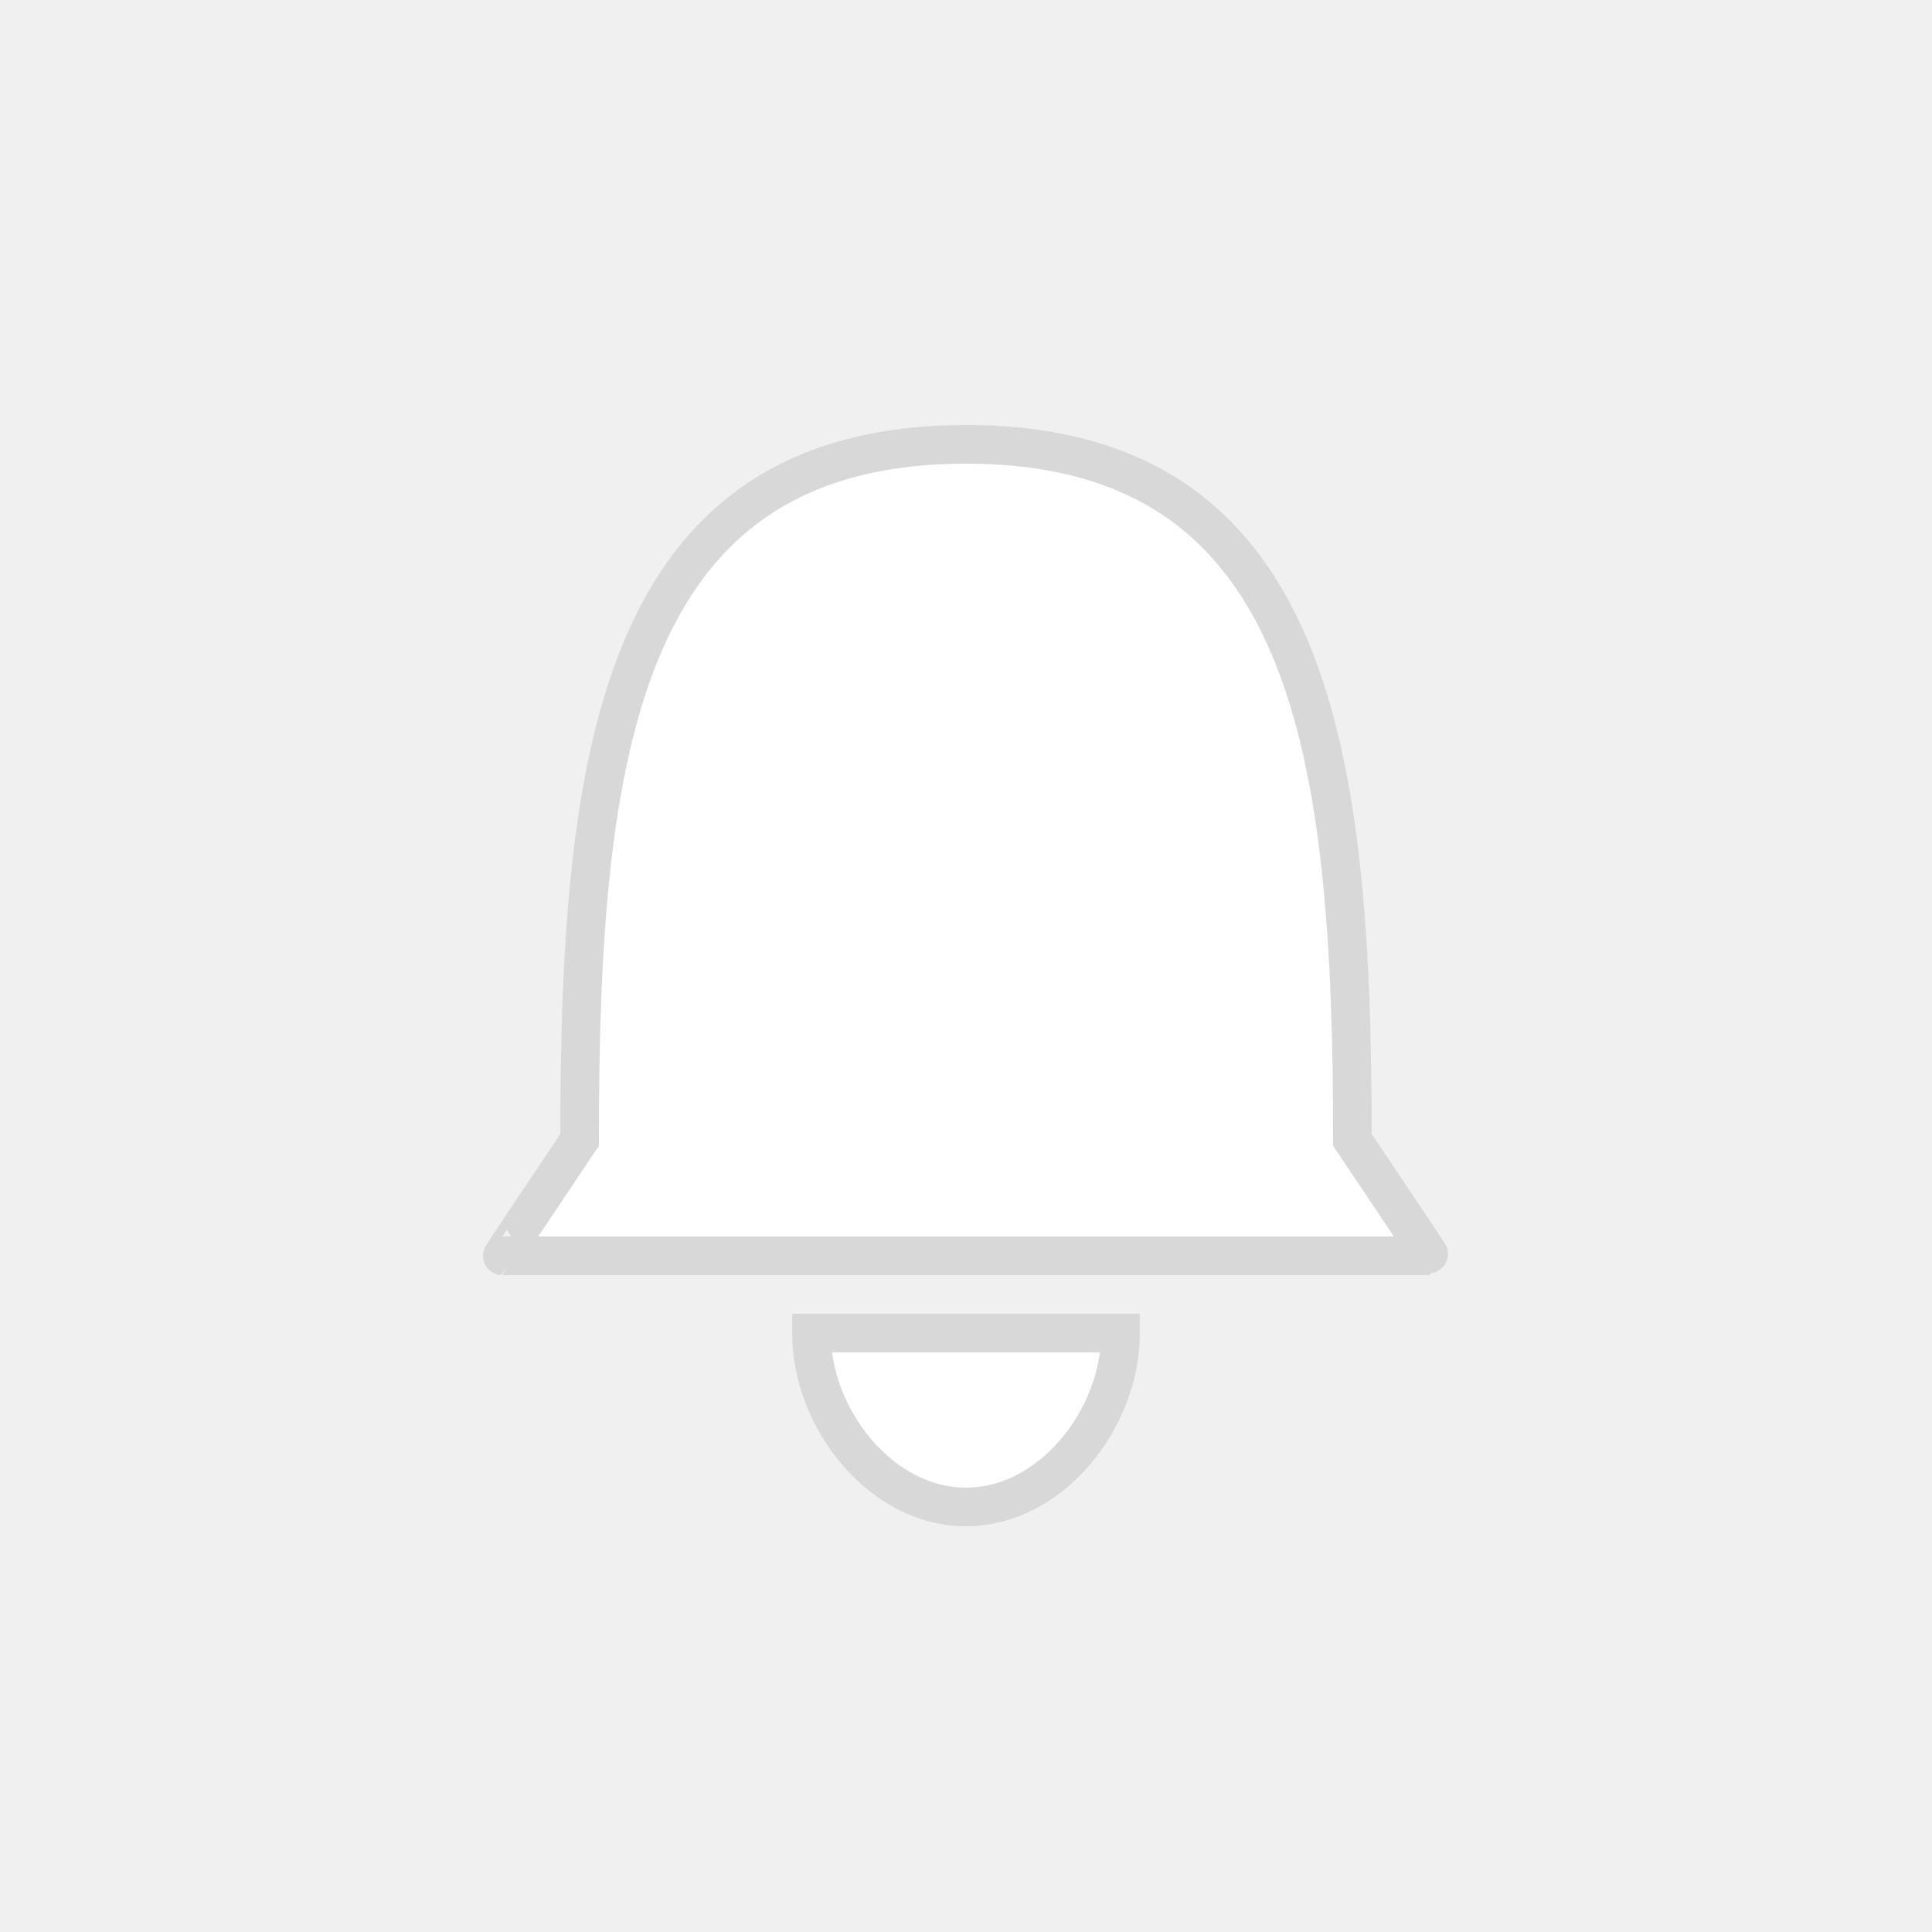
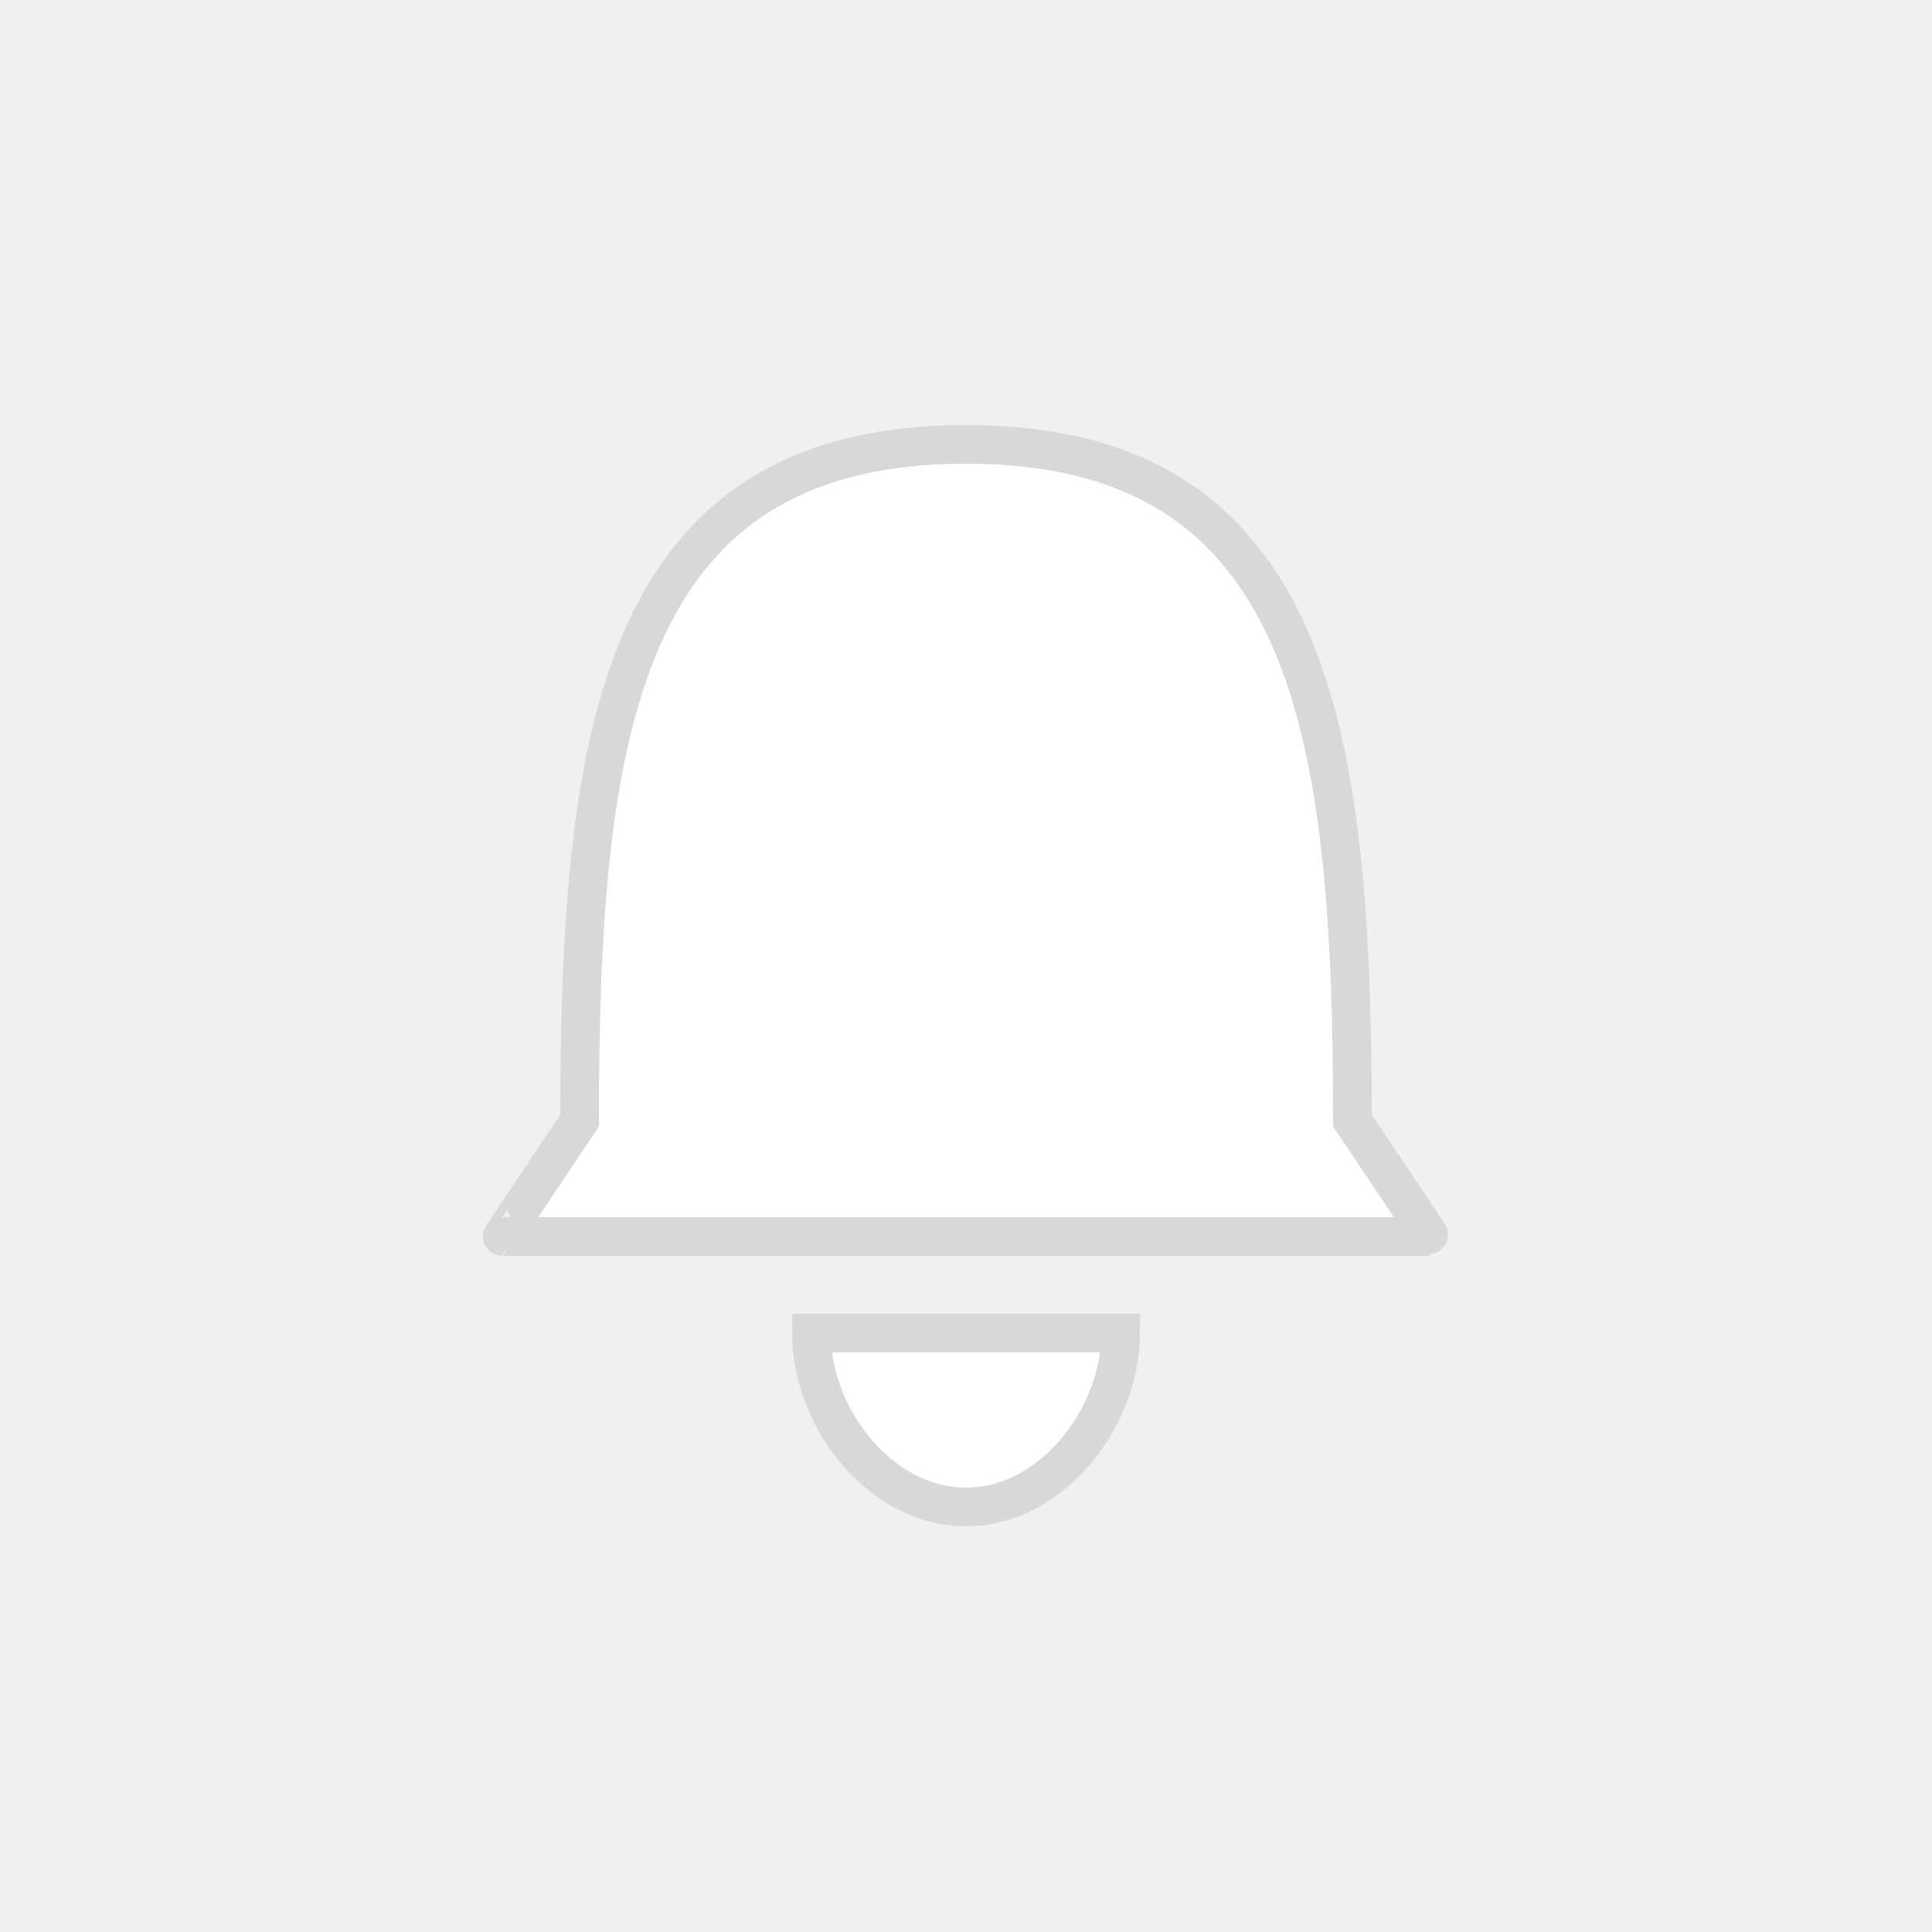
<svg xmlns="http://www.w3.org/2000/svg" width="100px" height="100px" viewBox="0 0 100 100" version="1.1">
  <defs />
  <g id="Production" stroke="none" stroke-width="1" fill="none" fill-rule="evenodd">
    <g id="notification-icon">
      <rect id="Shape" x="0" y="0" width="100" height="100" />
-       <path d="M50,78 C45.582,78 42,73.418 42,69 L58,69 C58,73.418 54.418,78 50,78 Z M50,23 C68,23 70,39 70,59 C72.689,63 74.023,65 74,65 L26,65 C25.987,65 27.32,63 30,59 C30,39 32,23 50,23 Z" id="Shape" stroke="#D8D8D8" stroke-width="2" fill="#FFFFFF" />
+       <path d="M50,78 C45.582,78 42,73.418 42,69 L58,69 C58,73.418 54.418,78 50,78 Z M50,23 C68,23 70,38 70,58 C72.689,62 74.023,64 74,64 L26,64 C25.987,64 27.32,62 30,58 C30,38 32,23 50,23 Z" id="Shape" stroke="#D8D8D8" stroke-width="2" fill="#FFFFFF" />
    </g>
  </g>
</svg>
